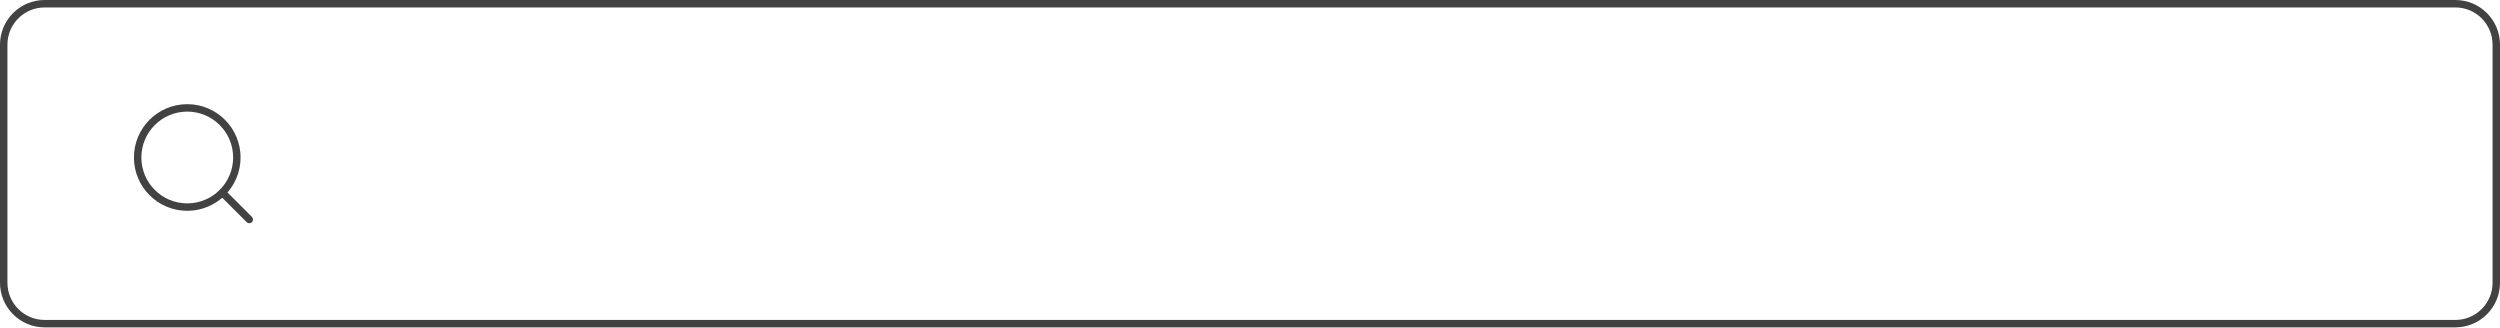
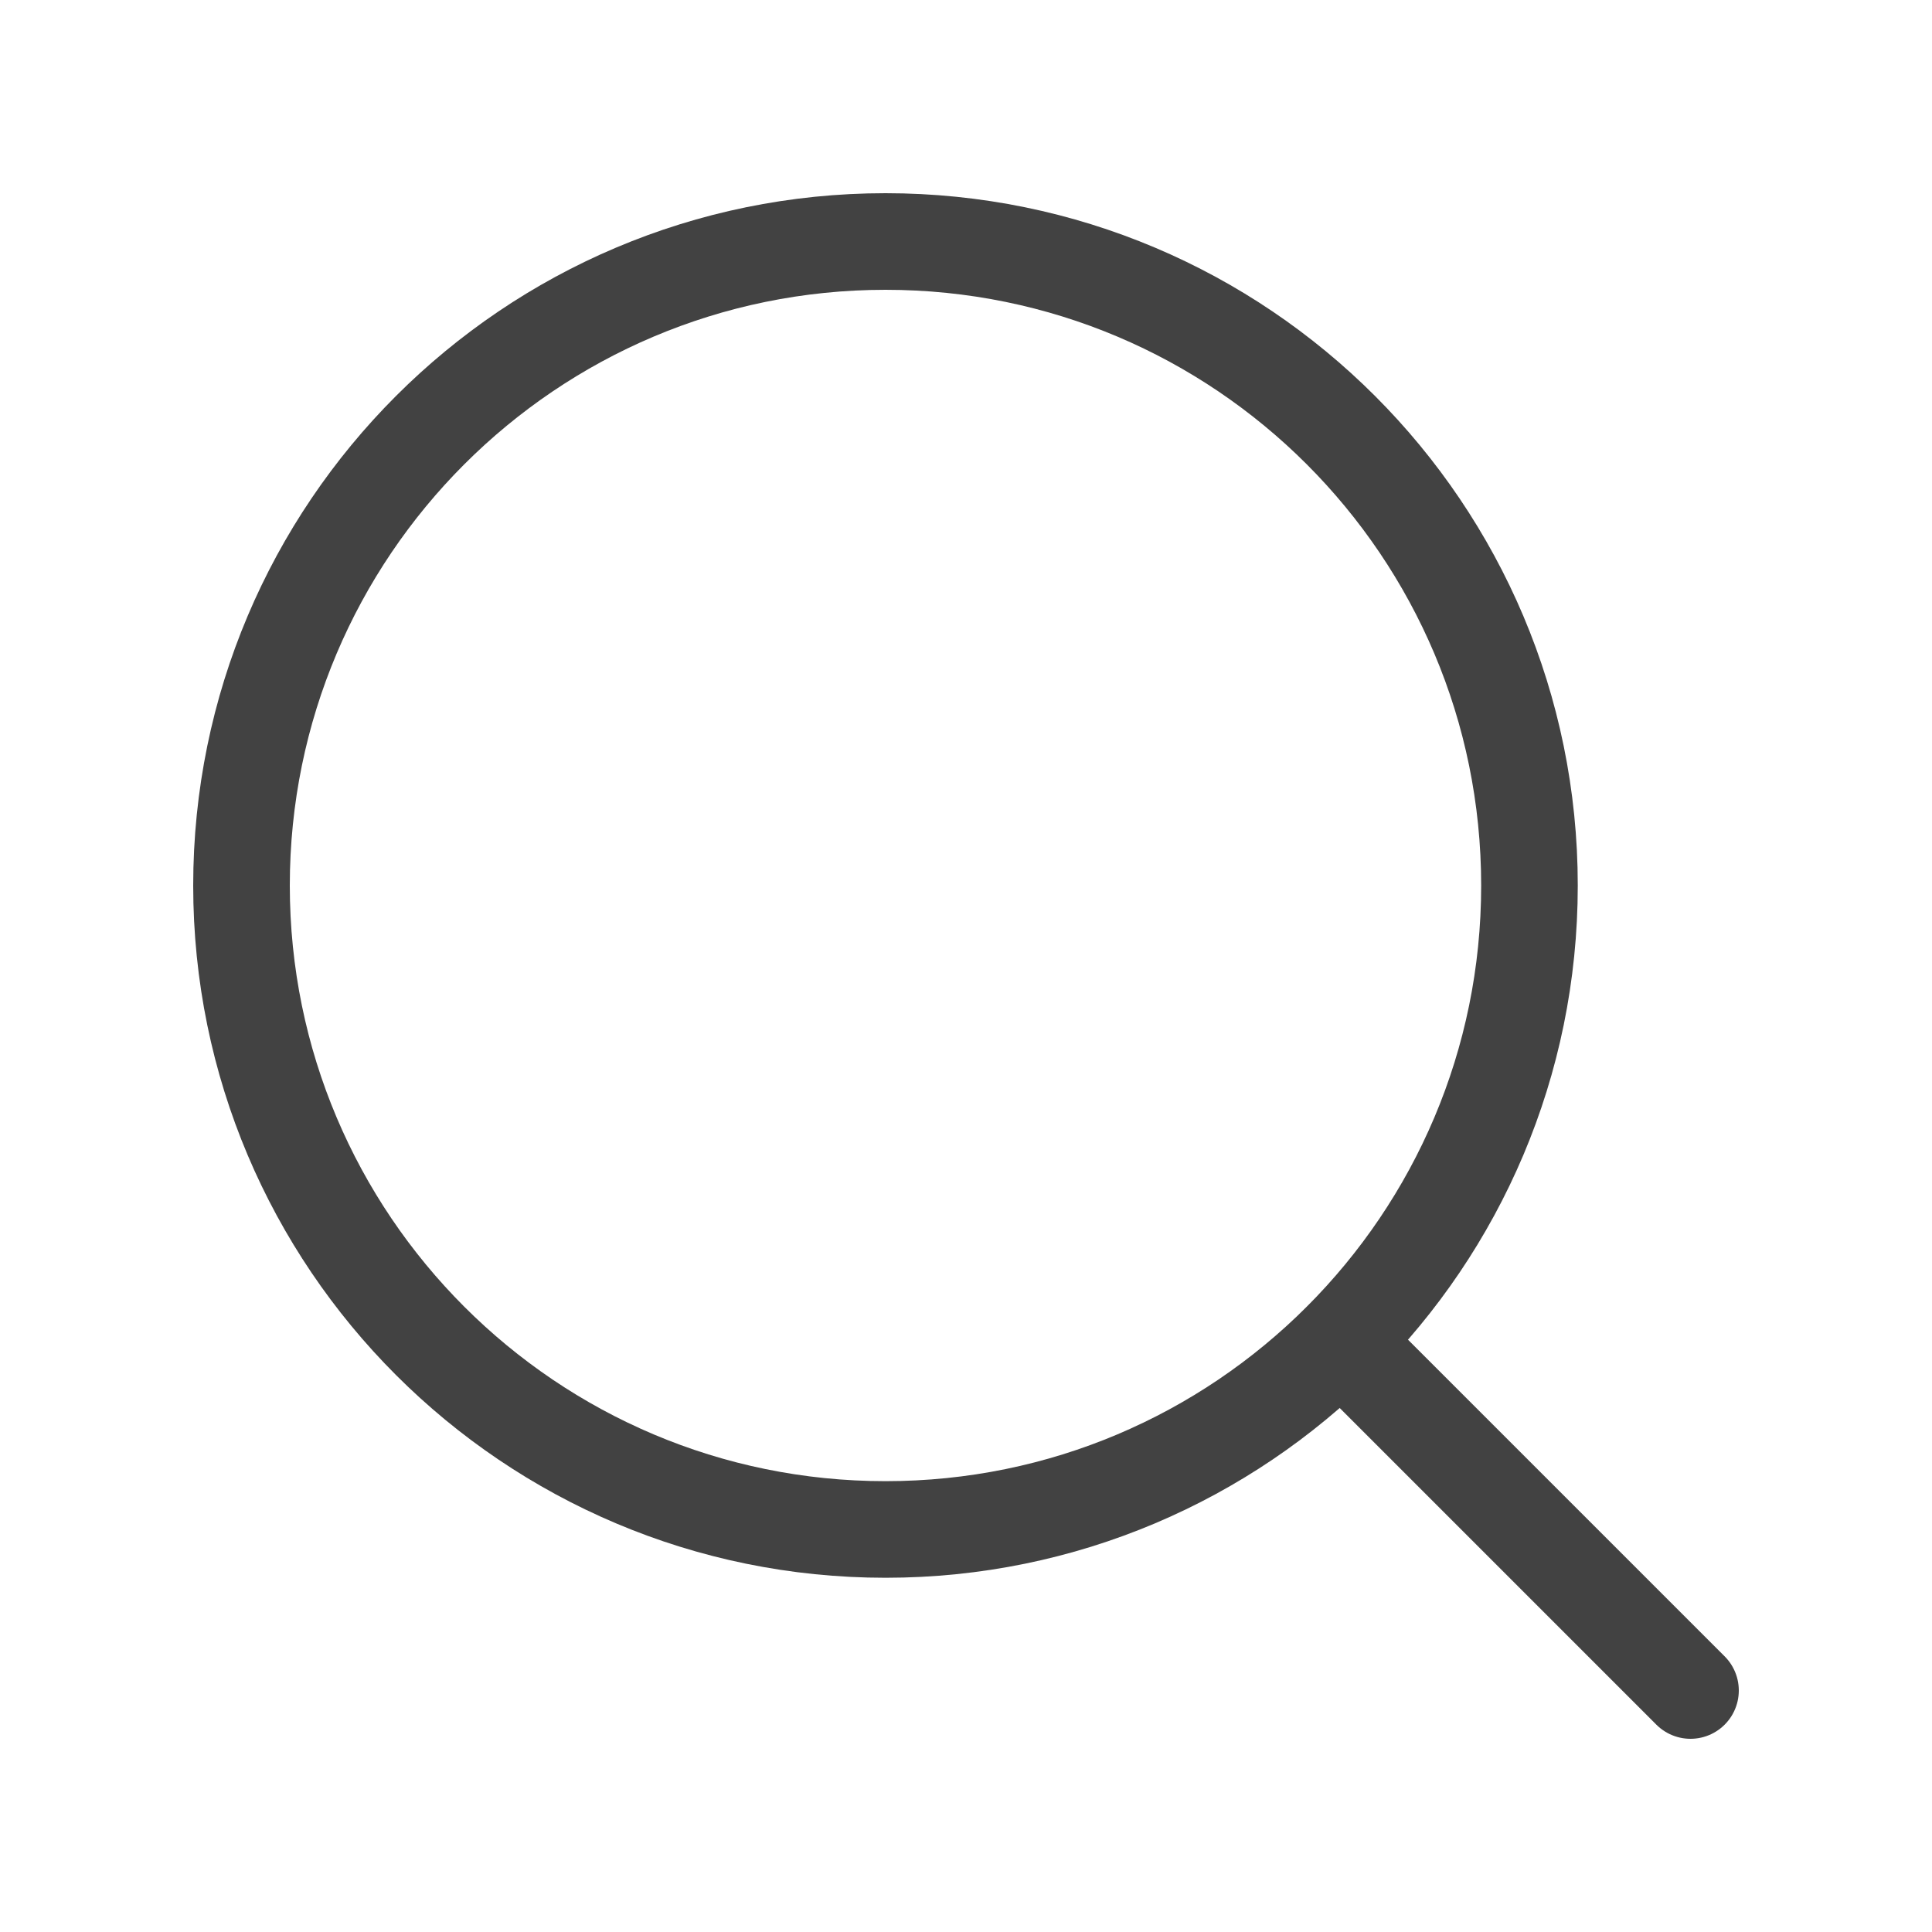
- <svg xmlns="http://www.w3.org/2000/svg" width="336" height="44" viewBox="0 0 336 44" fill="none">
-   <rect x="0.5" y="0.5" width="335" height="43" rx="5.5" stroke="#424242" />
-   <path d="M33.5 29.5L29.883 25.883" stroke="#424242" stroke-linecap="round" stroke-linejoin="round" />
-   <path d="M25.167 27.833C28.849 27.833 31.833 24.849 31.833 21.167C31.833 17.485 28.849 14.5 25.167 14.5C21.485 14.5 18.5 17.485 18.5 21.167C18.5 24.849 21.485 27.833 25.167 27.833Z" stroke="#424242" stroke-linecap="round" stroke-linejoin="round" />
+ <svg xmlns="http://www.w3.org/2000/svg" width="20" height="20" viewBox="0 0 20 20" fill="none">
+   <path d="M17.5 17.5L13.883 13.883" stroke="#424242" stroke-linecap="round" stroke-linejoin="round" />
+   <path d="M9.167 15.833C12.849 15.833 15.833 12.849 15.833 9.167C15.833 5.485 12.849 2.5 9.167 2.5C5.485 2.5 2.5 5.485 2.5 9.167C2.5 12.849 5.485 15.833 9.167 15.833Z" stroke="#424242" stroke-linecap="round" stroke-linejoin="round" />
</svg>
